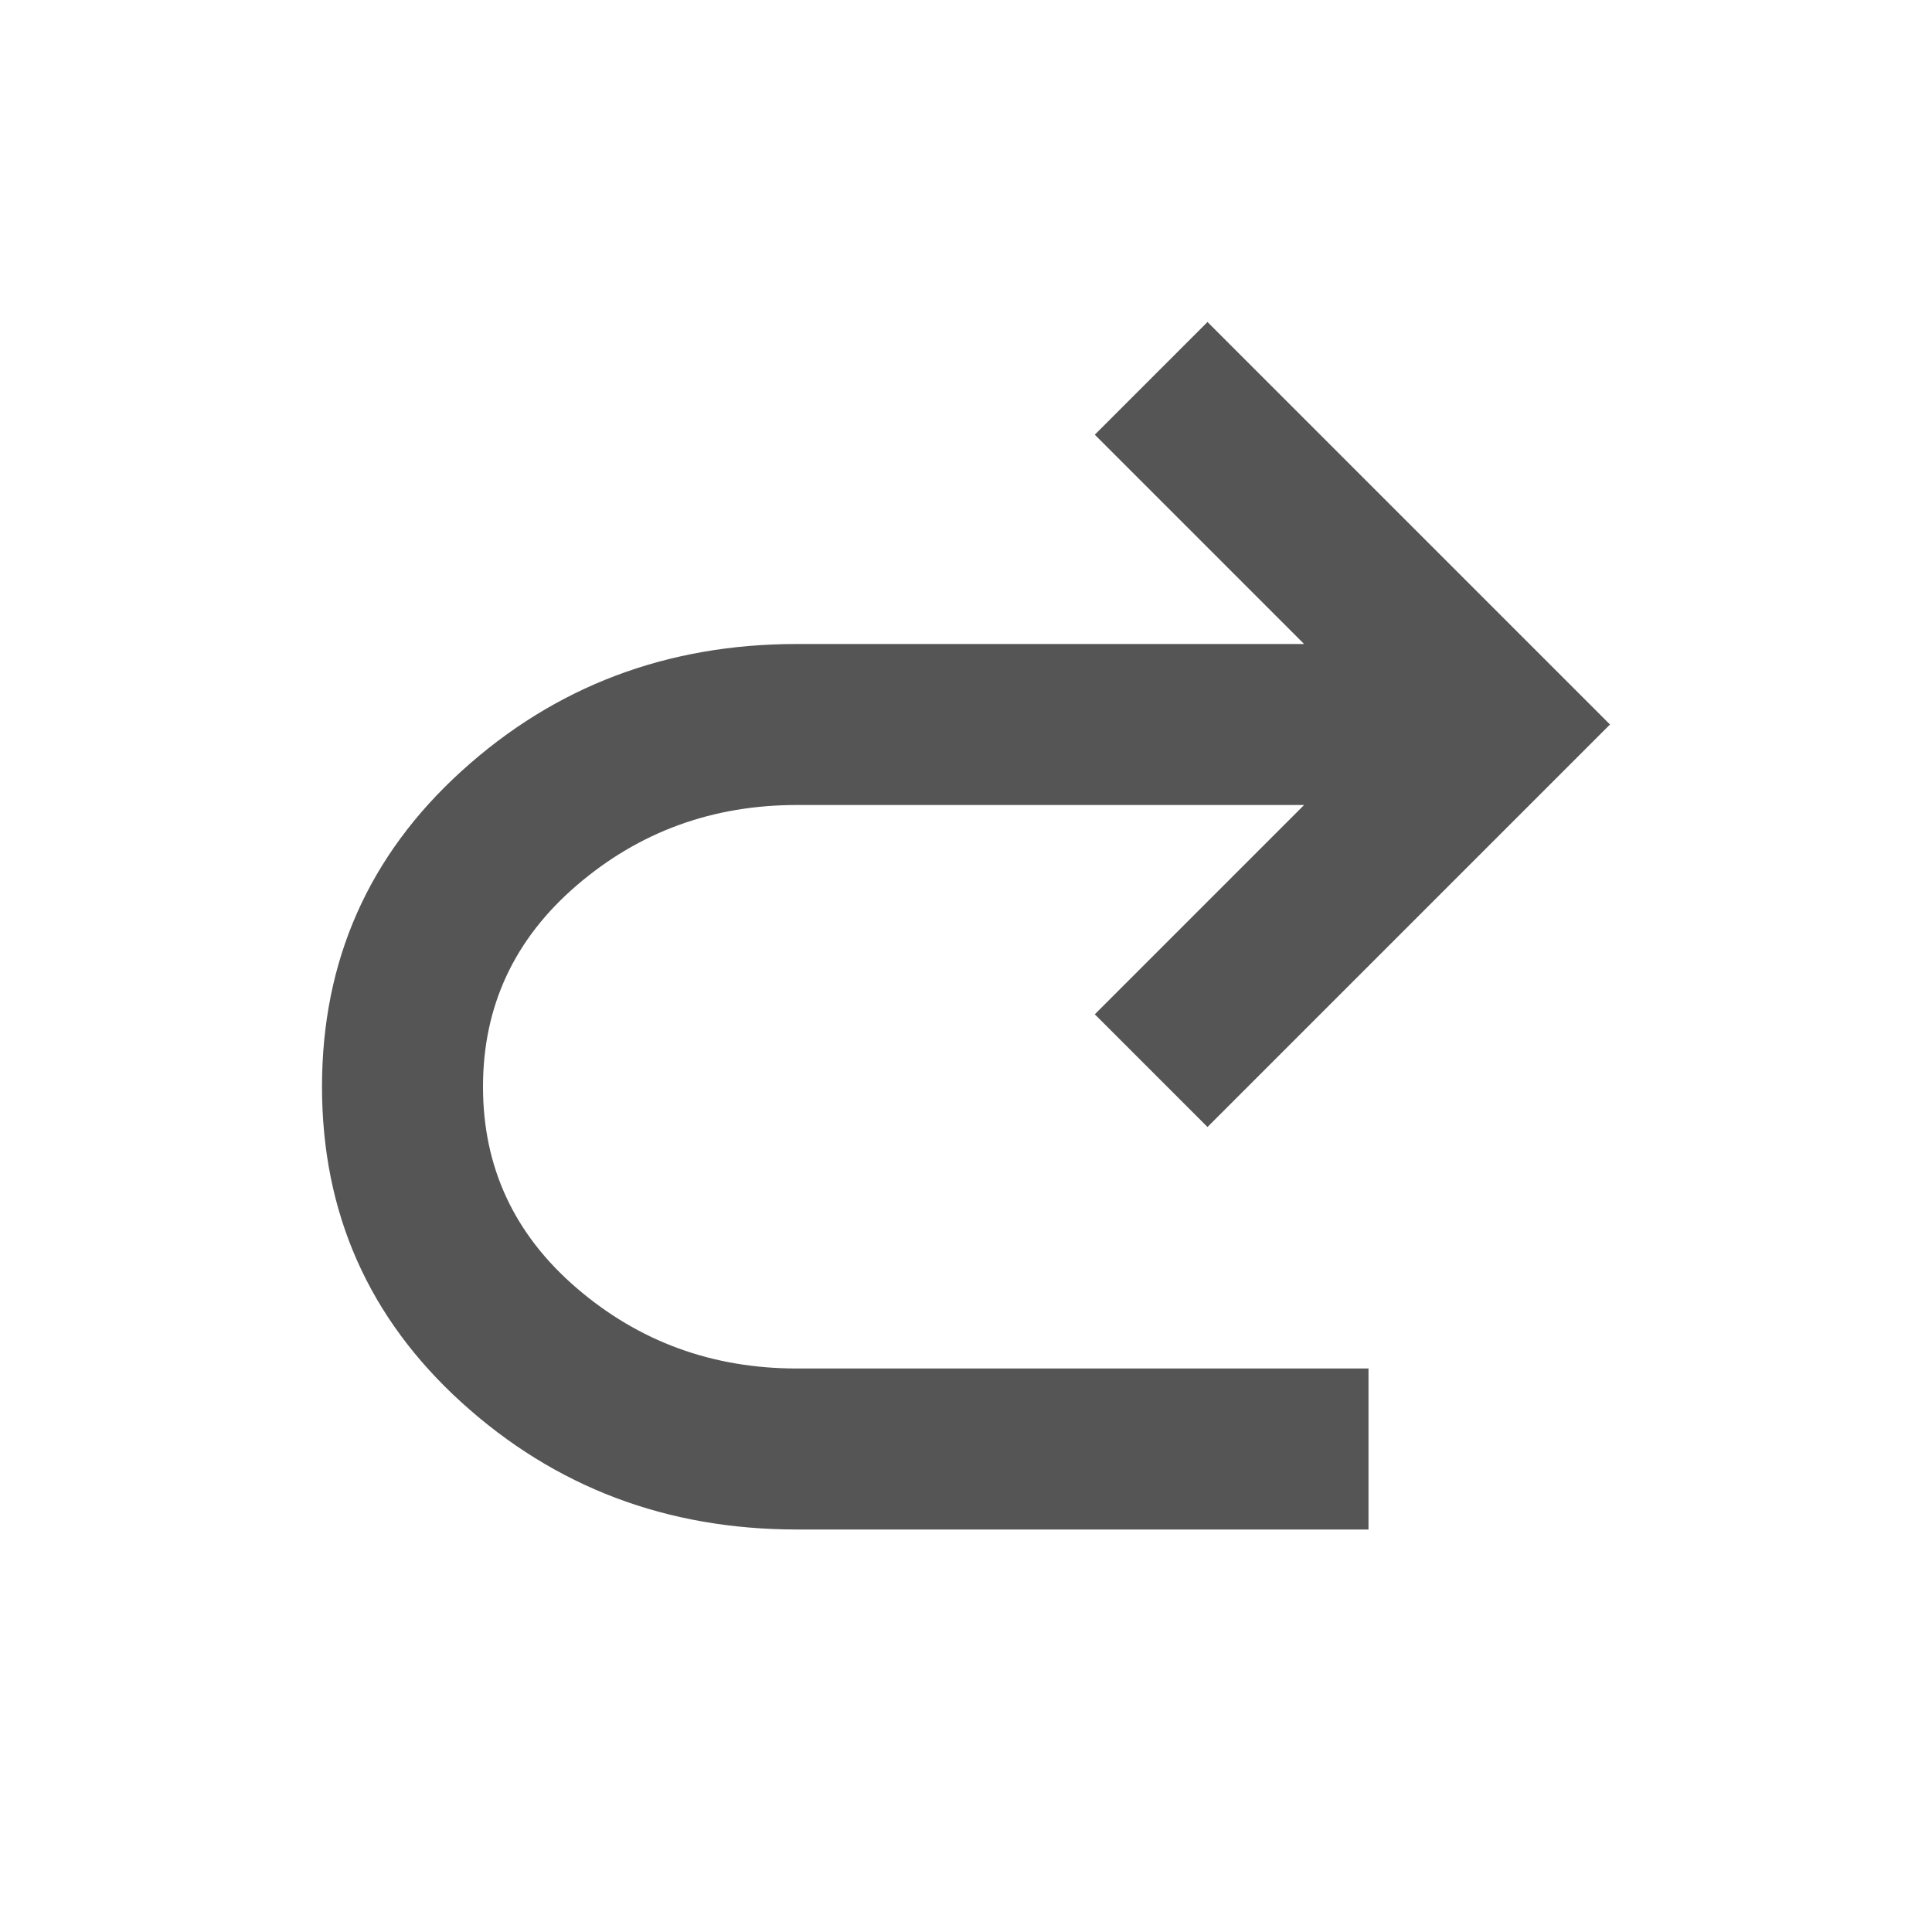
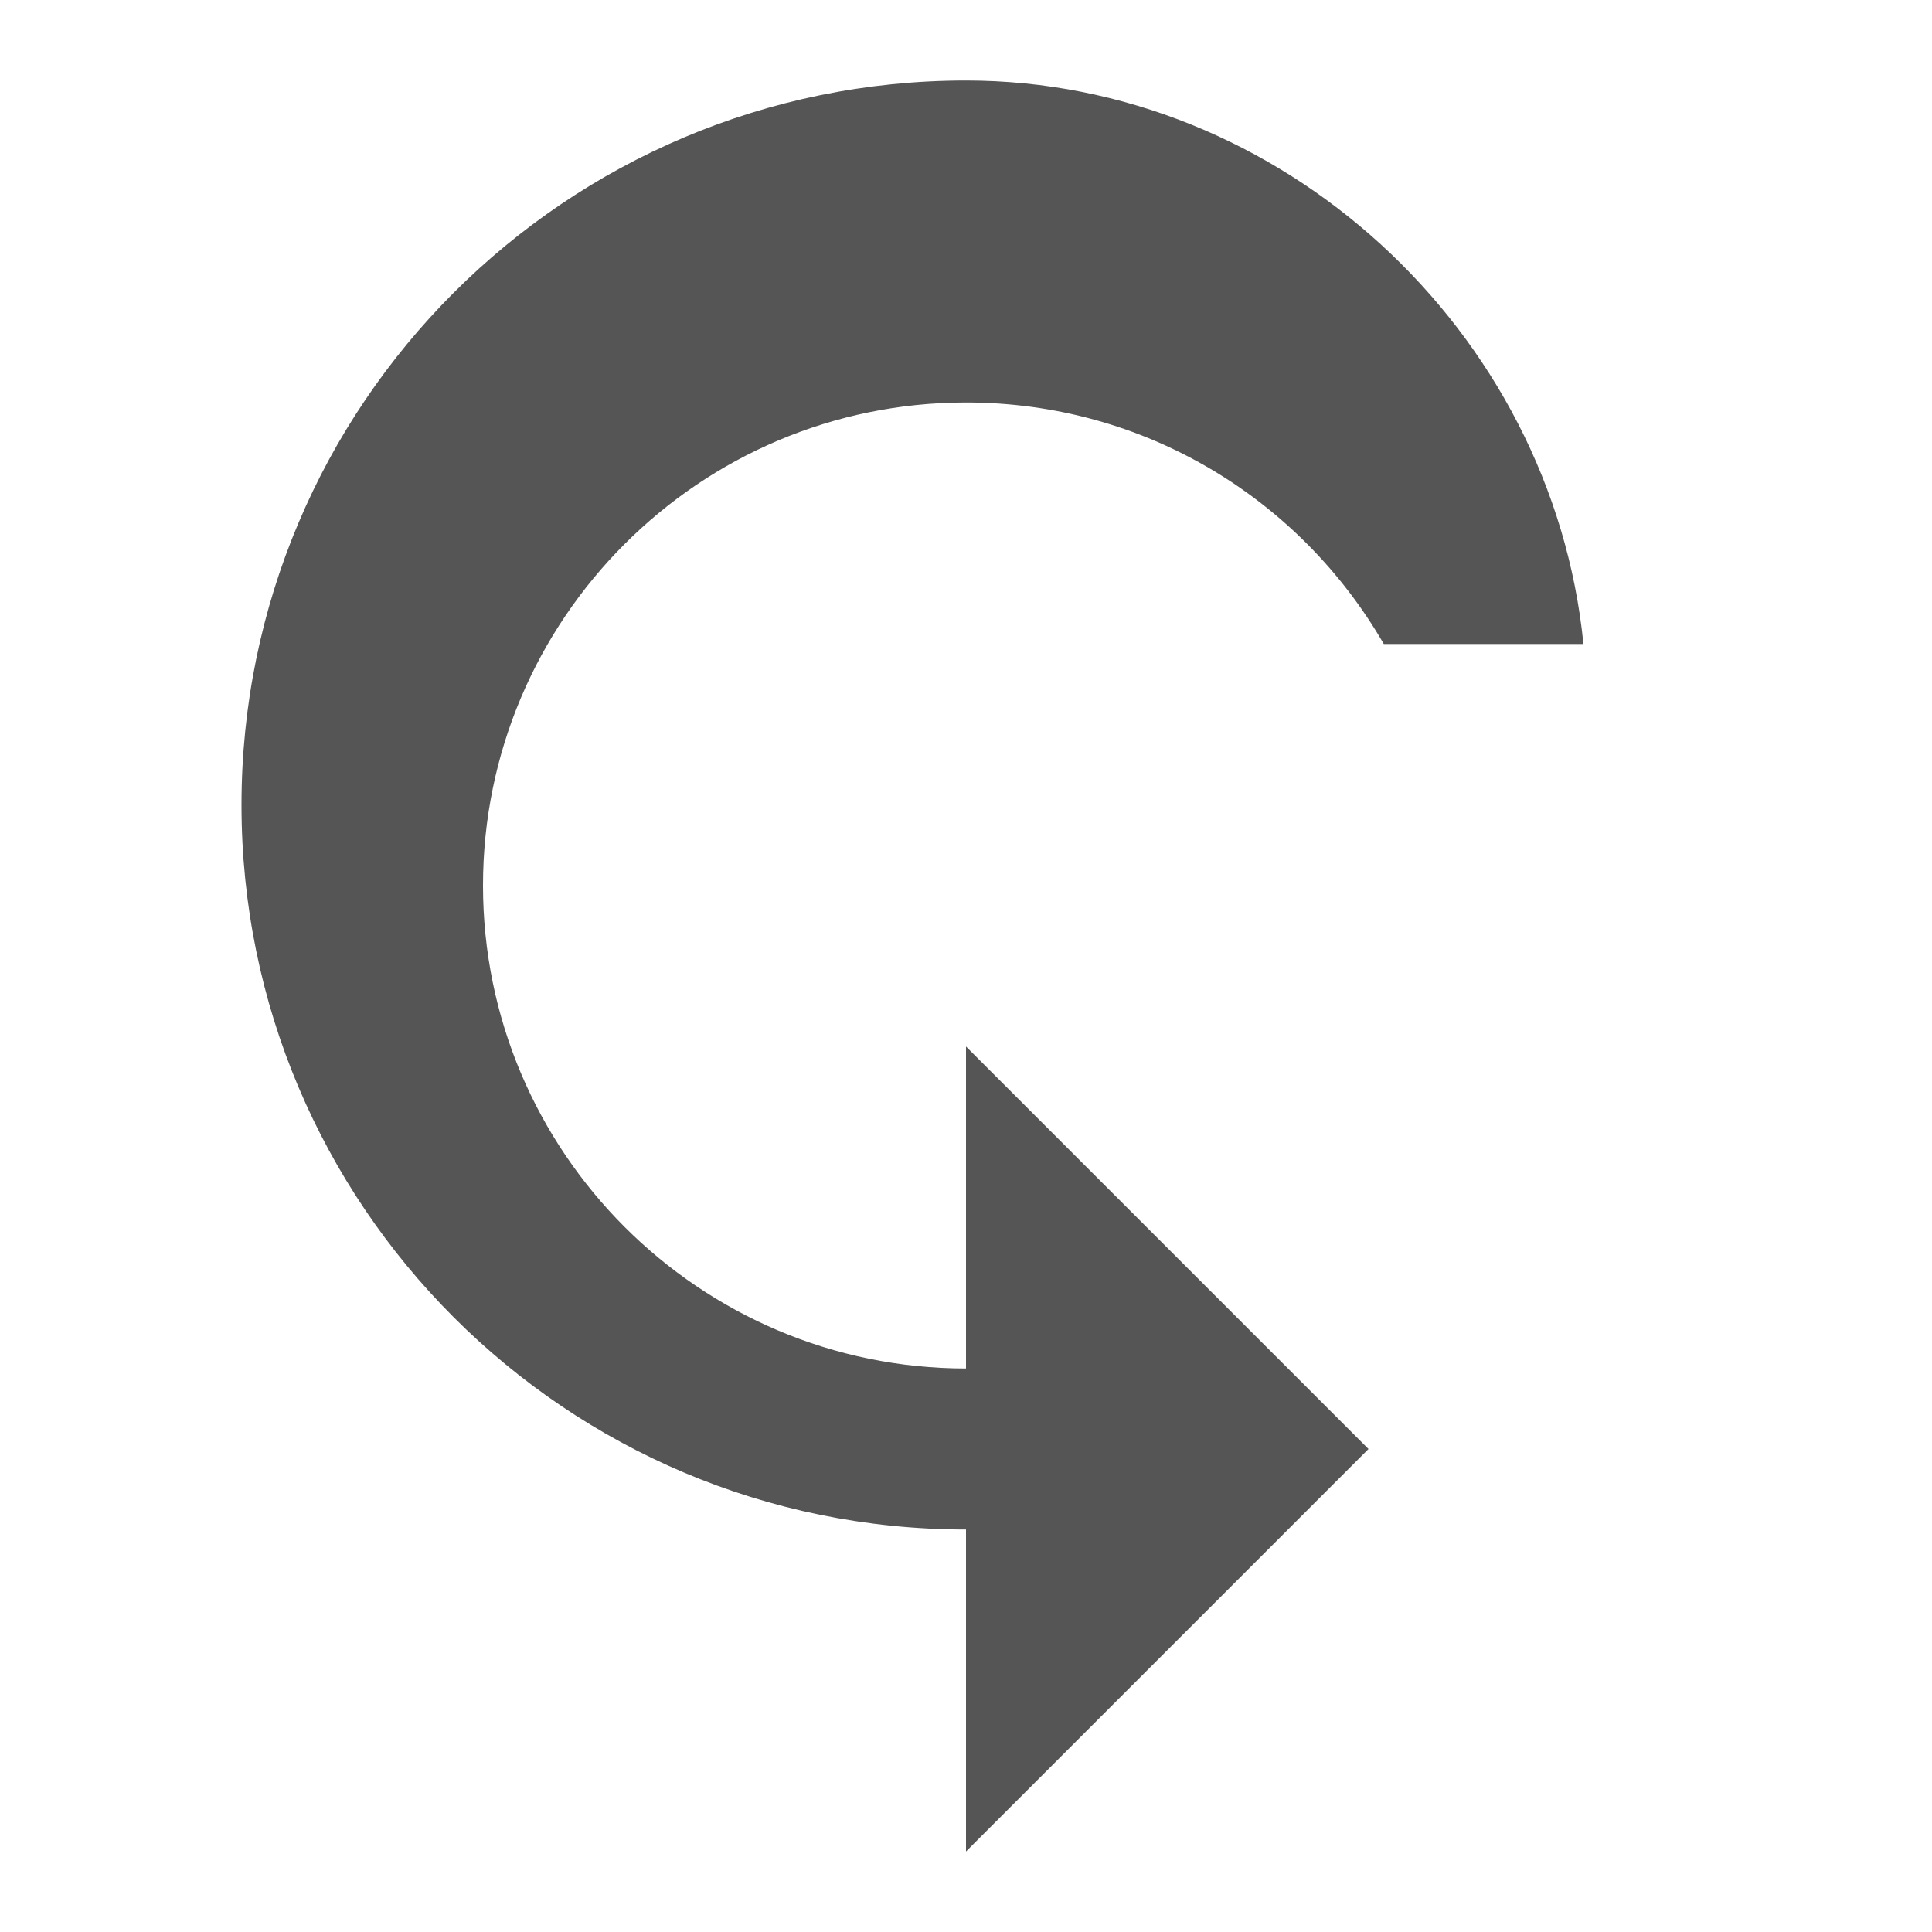
- <svg xmlns="http://www.w3.org/2000/svg" height="24px" viewBox="0 -960 960 960" width="24px" fill="#555">
-   <path d="M396-200q-97 0-166.5-63T160-420q0-94 69.5-157T396-640h252L544-744l56-56 200 200-200 200-56-56 104-104H396q-63 0-109.5 40T240-420q0 60 46.5 100T396-280h284v80H396Z" />
+ <svg xmlns="http://www.w3.org/2000/svg" height="24px" width="24px" viewBox="0 0 24 24" fill="#555">
+   <path d="M12,19v4l5-5l-5-5v4c-3.31,0-6-2.69-6-6s2.69-6,6-6c2.22,0,4.15,1.2,5.19,3h2.48C19.28,4.1,15.91,1,12,1C7.03,1,3,5.03,3,10S7.03,19,12,19z" />
</svg>
